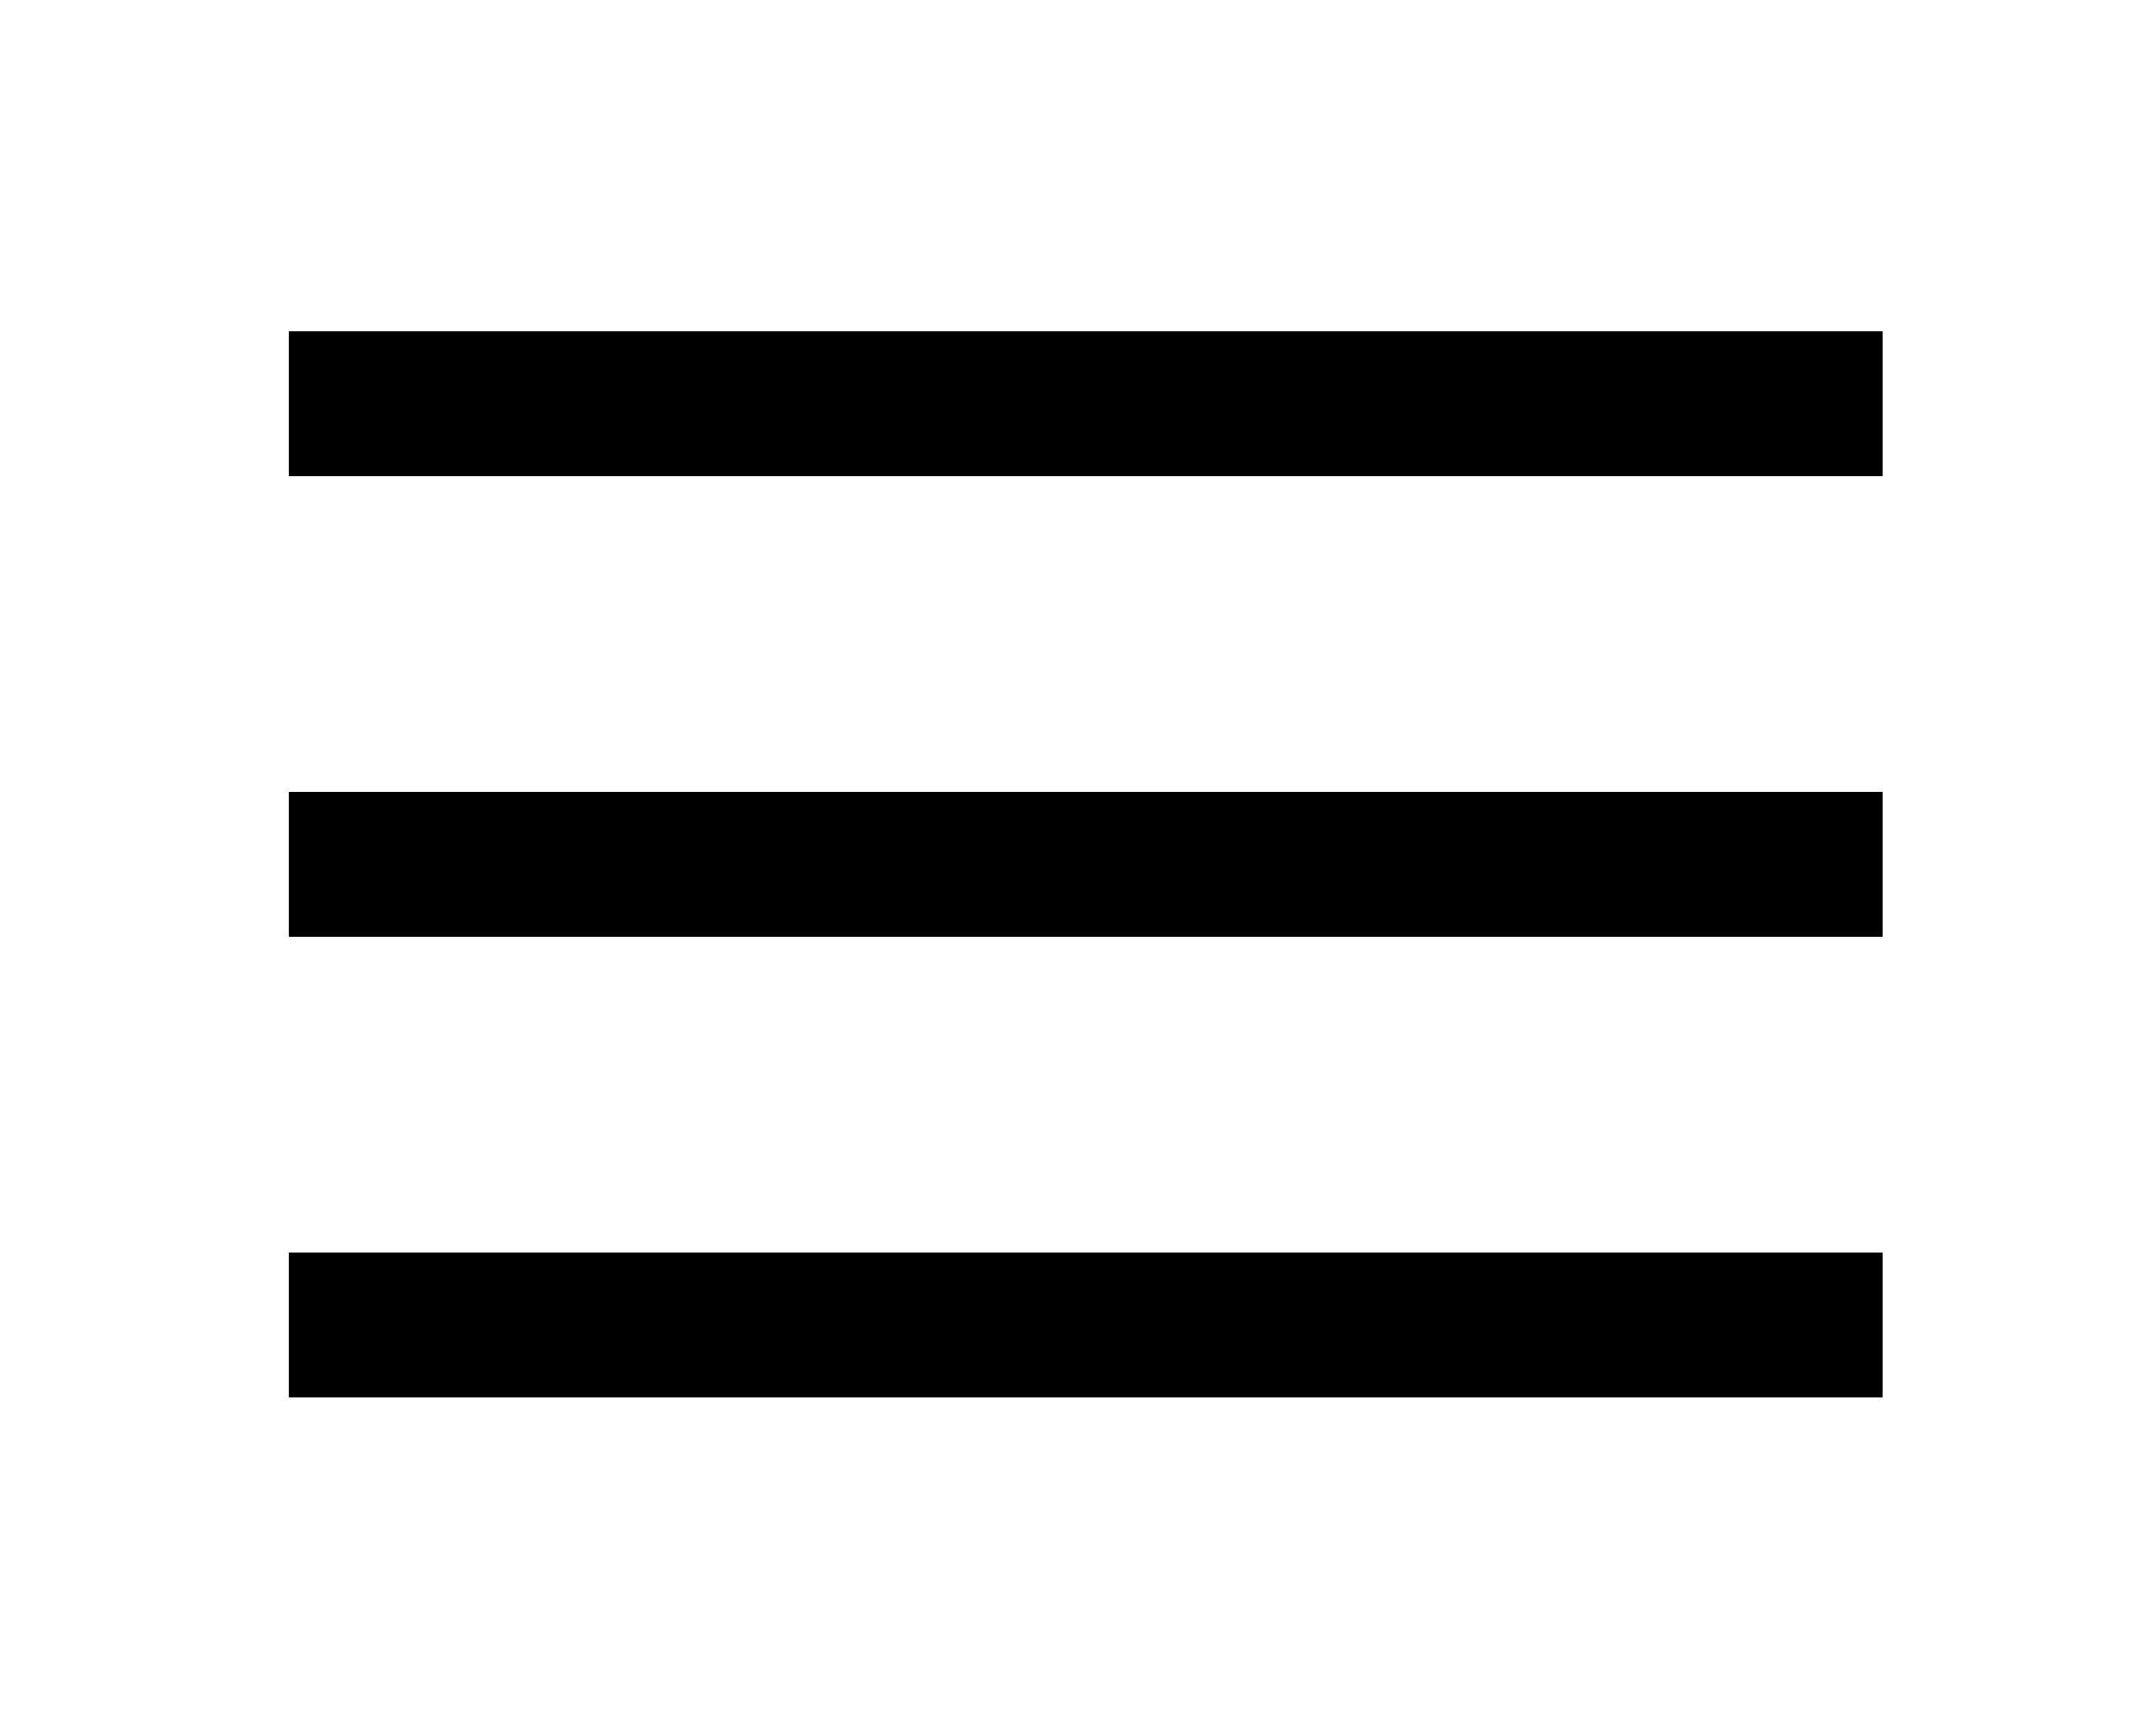
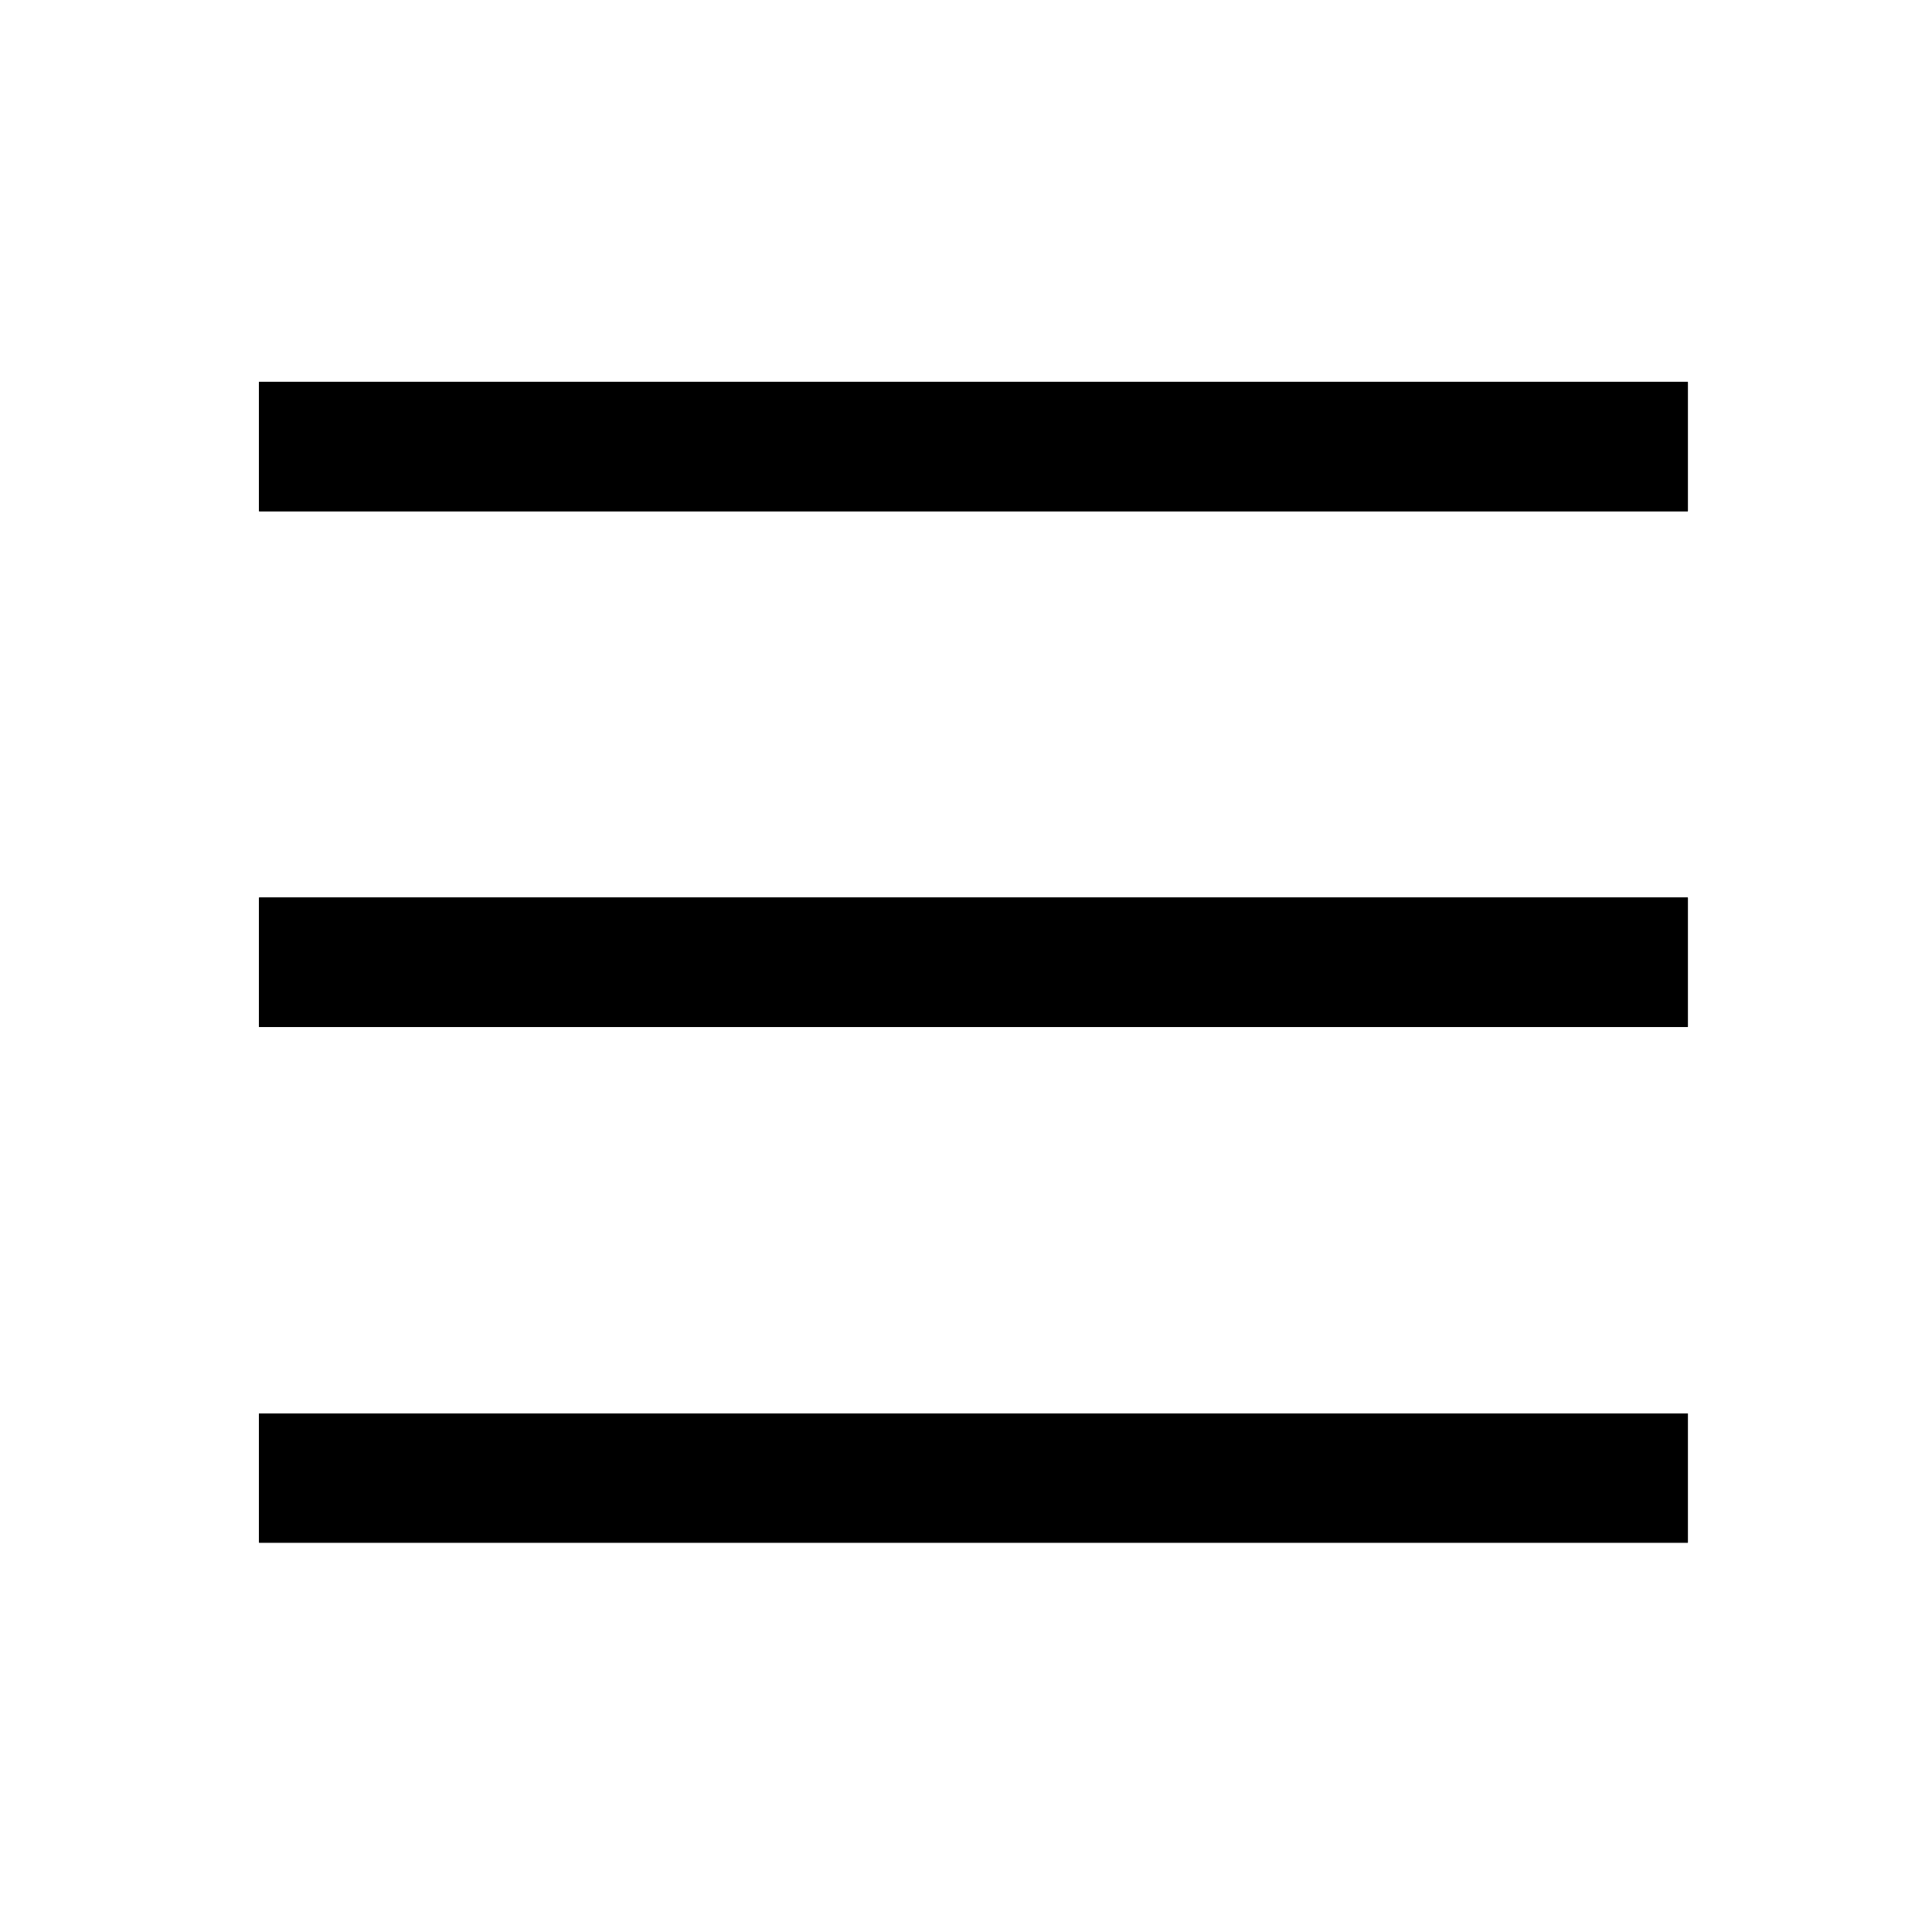
- <svg xmlns="http://www.w3.org/2000/svg" xmlns:xlink="http://www.w3.org/1999/xlink" width="39.648mm" height="31.737mm" viewBox="0 0 140.486 112.454" id="svg2" version="1.1">
+ <svg xmlns="http://www.w3.org/2000/svg" xmlns:xlink="http://www.w3.org/1999/xlink" width="39.688mm" height="39.688mm" viewBox="0 0 140.625 140.625" id="svg2" version="1.1">
  <defs id="defs4" />
-   <g id="layer1" transform="translate(-161.3344,-655.8399)">
-     <path style="fill:none;fill-rule:evenodd;stroke:#000000;stroke-width:9.4;stroke-linecap:square;stroke-linejoin:miter;stroke-miterlimit:4;stroke-dasharray:none;stroke-opacity:1" d="m 184.858,682.141 94.449,0" id="path3338" />
-     <path id="path4140" d="m 184.858,712.141 94.449,0" style="fill:none;fill-rule:evenodd;stroke:#000000;stroke-width:9.4;stroke-linecap:square;stroke-linejoin:miter;stroke-miterlimit:4;stroke-dasharray:none;stroke-opacity:1" />
-     <path style="fill:none;fill-rule:evenodd;stroke:#000000;stroke-width:9.4;stroke-linecap:square;stroke-linejoin:miter;stroke-miterlimit:4;stroke-dasharray:none;stroke-opacity:1" d="m 184.858,742.141 94.449,0" id="path4144" />
-     <use x="0" y="0" xlink:href="#path3338" id="use4149" />
-     <use x="0" y="0" xlink:href="#path4140" id="use4151" />
-     <use x="0" y="0" xlink:href="#path4144" id="use4153" />
-     <rect style="fill:none;stroke:#a2a1a0;stroke-width:0;stroke-linecap:square;stroke-linejoin:bevel;stroke-miterlimit:4;stroke-dasharray:none;stroke-opacity:1" id="rect4155" width="140.411" height="112.379" x="161.334" y="656.167" />
-     <use x="0" y="0" xlink:href="#path3338" id="use4157" />
-     <use x="0" y="0" xlink:href="#path4140" id="use4159" />
-     <use x="0" y="0" xlink:href="#path4144" id="use4161" />
-     <use x="0" y="0" xlink:href="#use4149" id="use4163" />
-     <use x="0" y="0" xlink:href="#use4151" id="use4165" />
-     <use x="0" y="0" xlink:href="#use4153" id="use4167" />
-     <use x="0" y="0" xlink:href="#rect4155" id="use4169" />
+   <g id="layer1" transform="translate(-161.3344,-627.9219)">
+     <path style="fill:none;fill-rule:evenodd;stroke:#000000;stroke-width:9.4;stroke-linecap:square;stroke-linejoin:miter;stroke-miterlimit:4;stroke-dasharray:none;stroke-opacity:1" d="m 184.894,660.424 h 94.593" id="path3338" />
+     <path id="path4140" d="m 184.894,697.964 h 94.593" style="fill:none;fill-rule:evenodd;stroke:#000000;stroke-width:9.4;stroke-linecap:square;stroke-linejoin:miter;stroke-miterlimit:4;stroke-dasharray:none;stroke-opacity:1" />
+     <path style="fill:none;fill-rule:evenodd;stroke:#000000;stroke-width:9.4;stroke-linecap:square;stroke-linejoin:miter;stroke-miterlimit:4;stroke-dasharray:none;stroke-opacity:1" d="m 184.894,735.504 h 94.593" id="path4144" />
+     <use x="0" y="0" xlink:href="#path3338" id="use4149" style="stroke-width:0.893" width="100%" height="100%" />
+     <use x="0" y="0" xlink:href="#path4140" id="use4151" style="stroke-width:0.893" width="100%" height="100%" />
+     <use x="0" y="0" xlink:href="#path4144" id="use4153" style="stroke-width:0.893" width="100%" height="100%" />
+     <rect style="fill:none;stroke:#a2a1a0;stroke-width:0;stroke-linecap:square;stroke-linejoin:bevel;stroke-miterlimit:4;stroke-dasharray:none;stroke-opacity:1" id="rect4155" width="140.625" height="140.625" x="161.334" y="627.922" />
+     <use x="0" y="0" xlink:href="#path3338" id="use4157" style="stroke-width:0.893" width="100%" height="100%" />
+     <use x="0" y="0" xlink:href="#path4140" id="use4159" style="stroke-width:0.893" width="100%" height="100%" />
+     <use x="0" y="0" xlink:href="#path4144" id="use4161" style="stroke-width:0.893" width="100%" height="100%" />
+     <use x="0" y="0" xlink:href="#use4149" id="use4163" style="stroke-width:0.893" width="100%" height="100%" />
+     <use x="0" y="0" xlink:href="#use4151" id="use4165" style="stroke-width:0.893" width="100%" height="100%" />
+     <use x="0" y="0" xlink:href="#use4153" id="use4167" style="stroke-width:0.893" width="100%" height="100%" />
+     <use x="0" y="0" xlink:href="#rect4155" id="use4169" style="stroke-width:0.893" width="100%" height="100%" />
  </g>
</svg>
